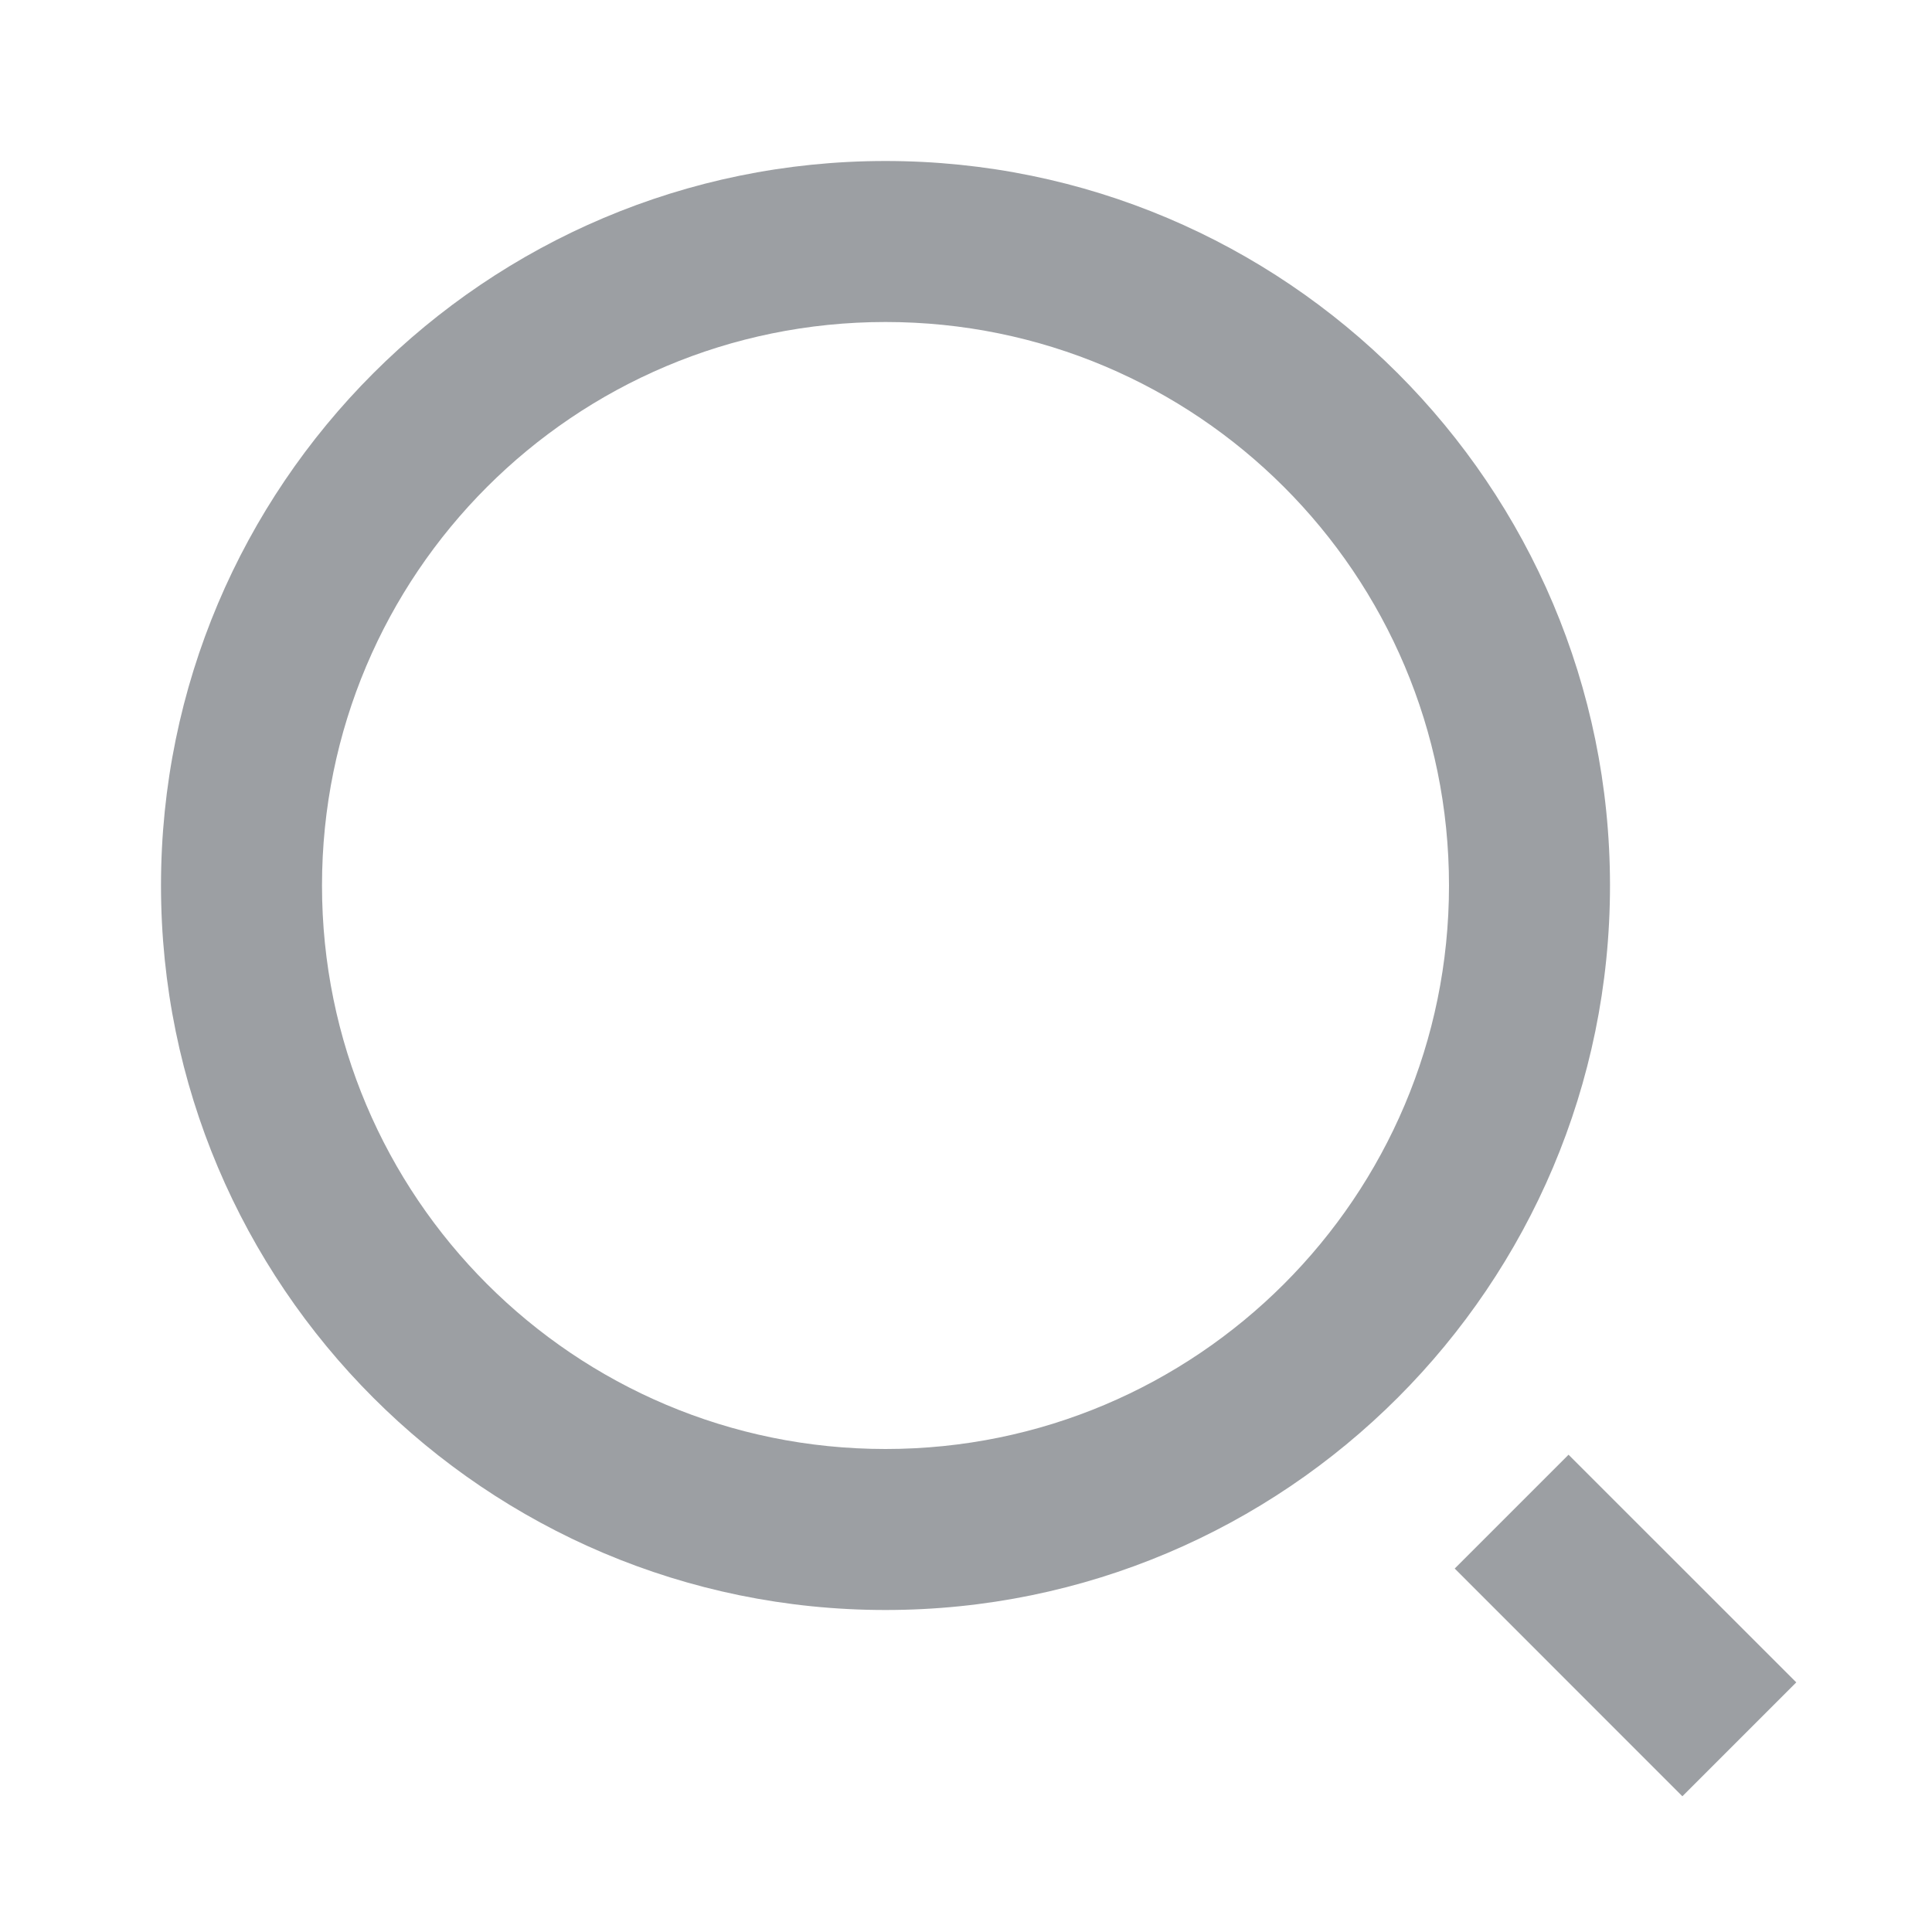
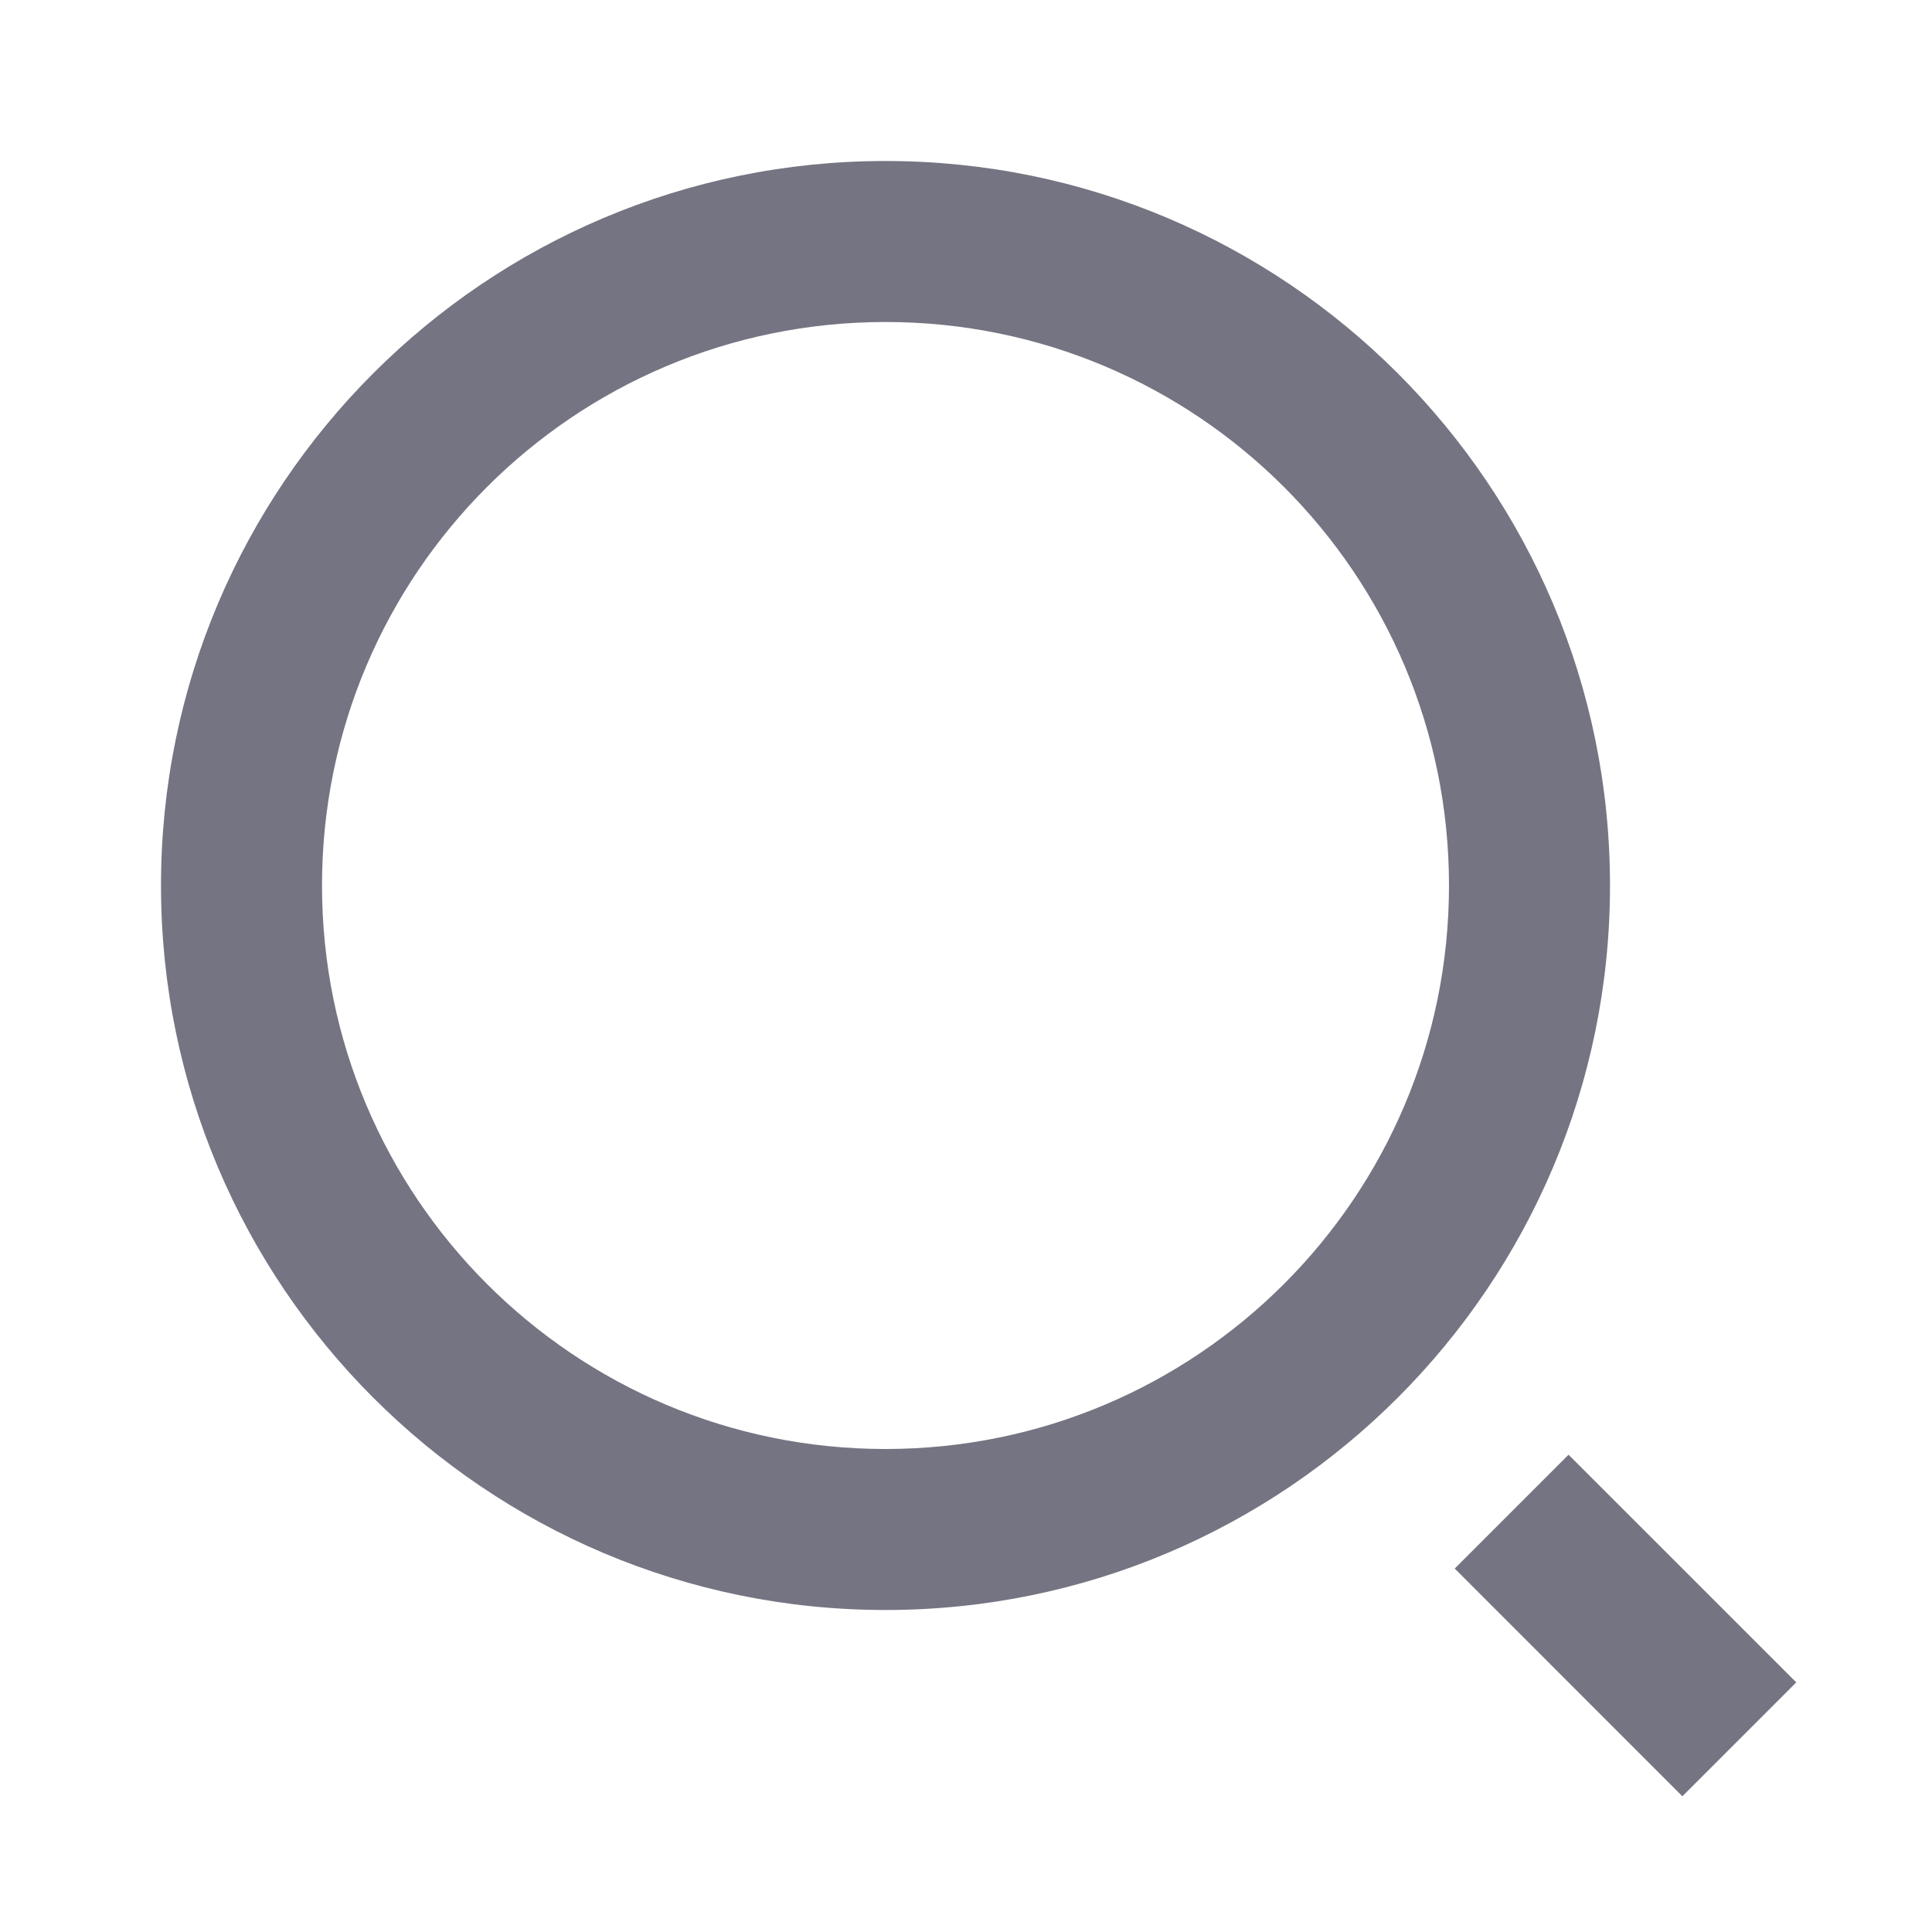
<svg xmlns="http://www.w3.org/2000/svg" viewBox="0 0 24 24" width="24" height="24">
  <path fill="none" d="M0 0h24v24H0z" />
-   <path d="M11 2c4.968 0 9 4.032 9 9s-4.032 9-9 9-9-4.032-9-9 4.032-9 9-9zm0 16c3.867 0 7-3.133 7-7 0-3.868-3.133-7-7-7-3.868 0-7 3.132-7 7 0 3.867 3.132 7 7 7zm8.485.071l2.829 2.828-1.415 1.415-2.828-2.829 1.414-1.414z" fill="rgba(156,159,163,1)" />
+   <path d="M11 2c4.968 0 9 4.032 9 9s-4.032 9-9 9-9-4.032-9-9 4.032-9 9-9zm0 16c3.867 0 7-3.133 7-7 0-3.868-3.133-7-7-7-3.868 0-7 3.132-7 7 0 3.867 3.132 7 7 7zm8.485.071l2.829 2.828-1.415 1.415-2.828-2.829 1.414-1.414z" fill="#757482" />
</svg>
